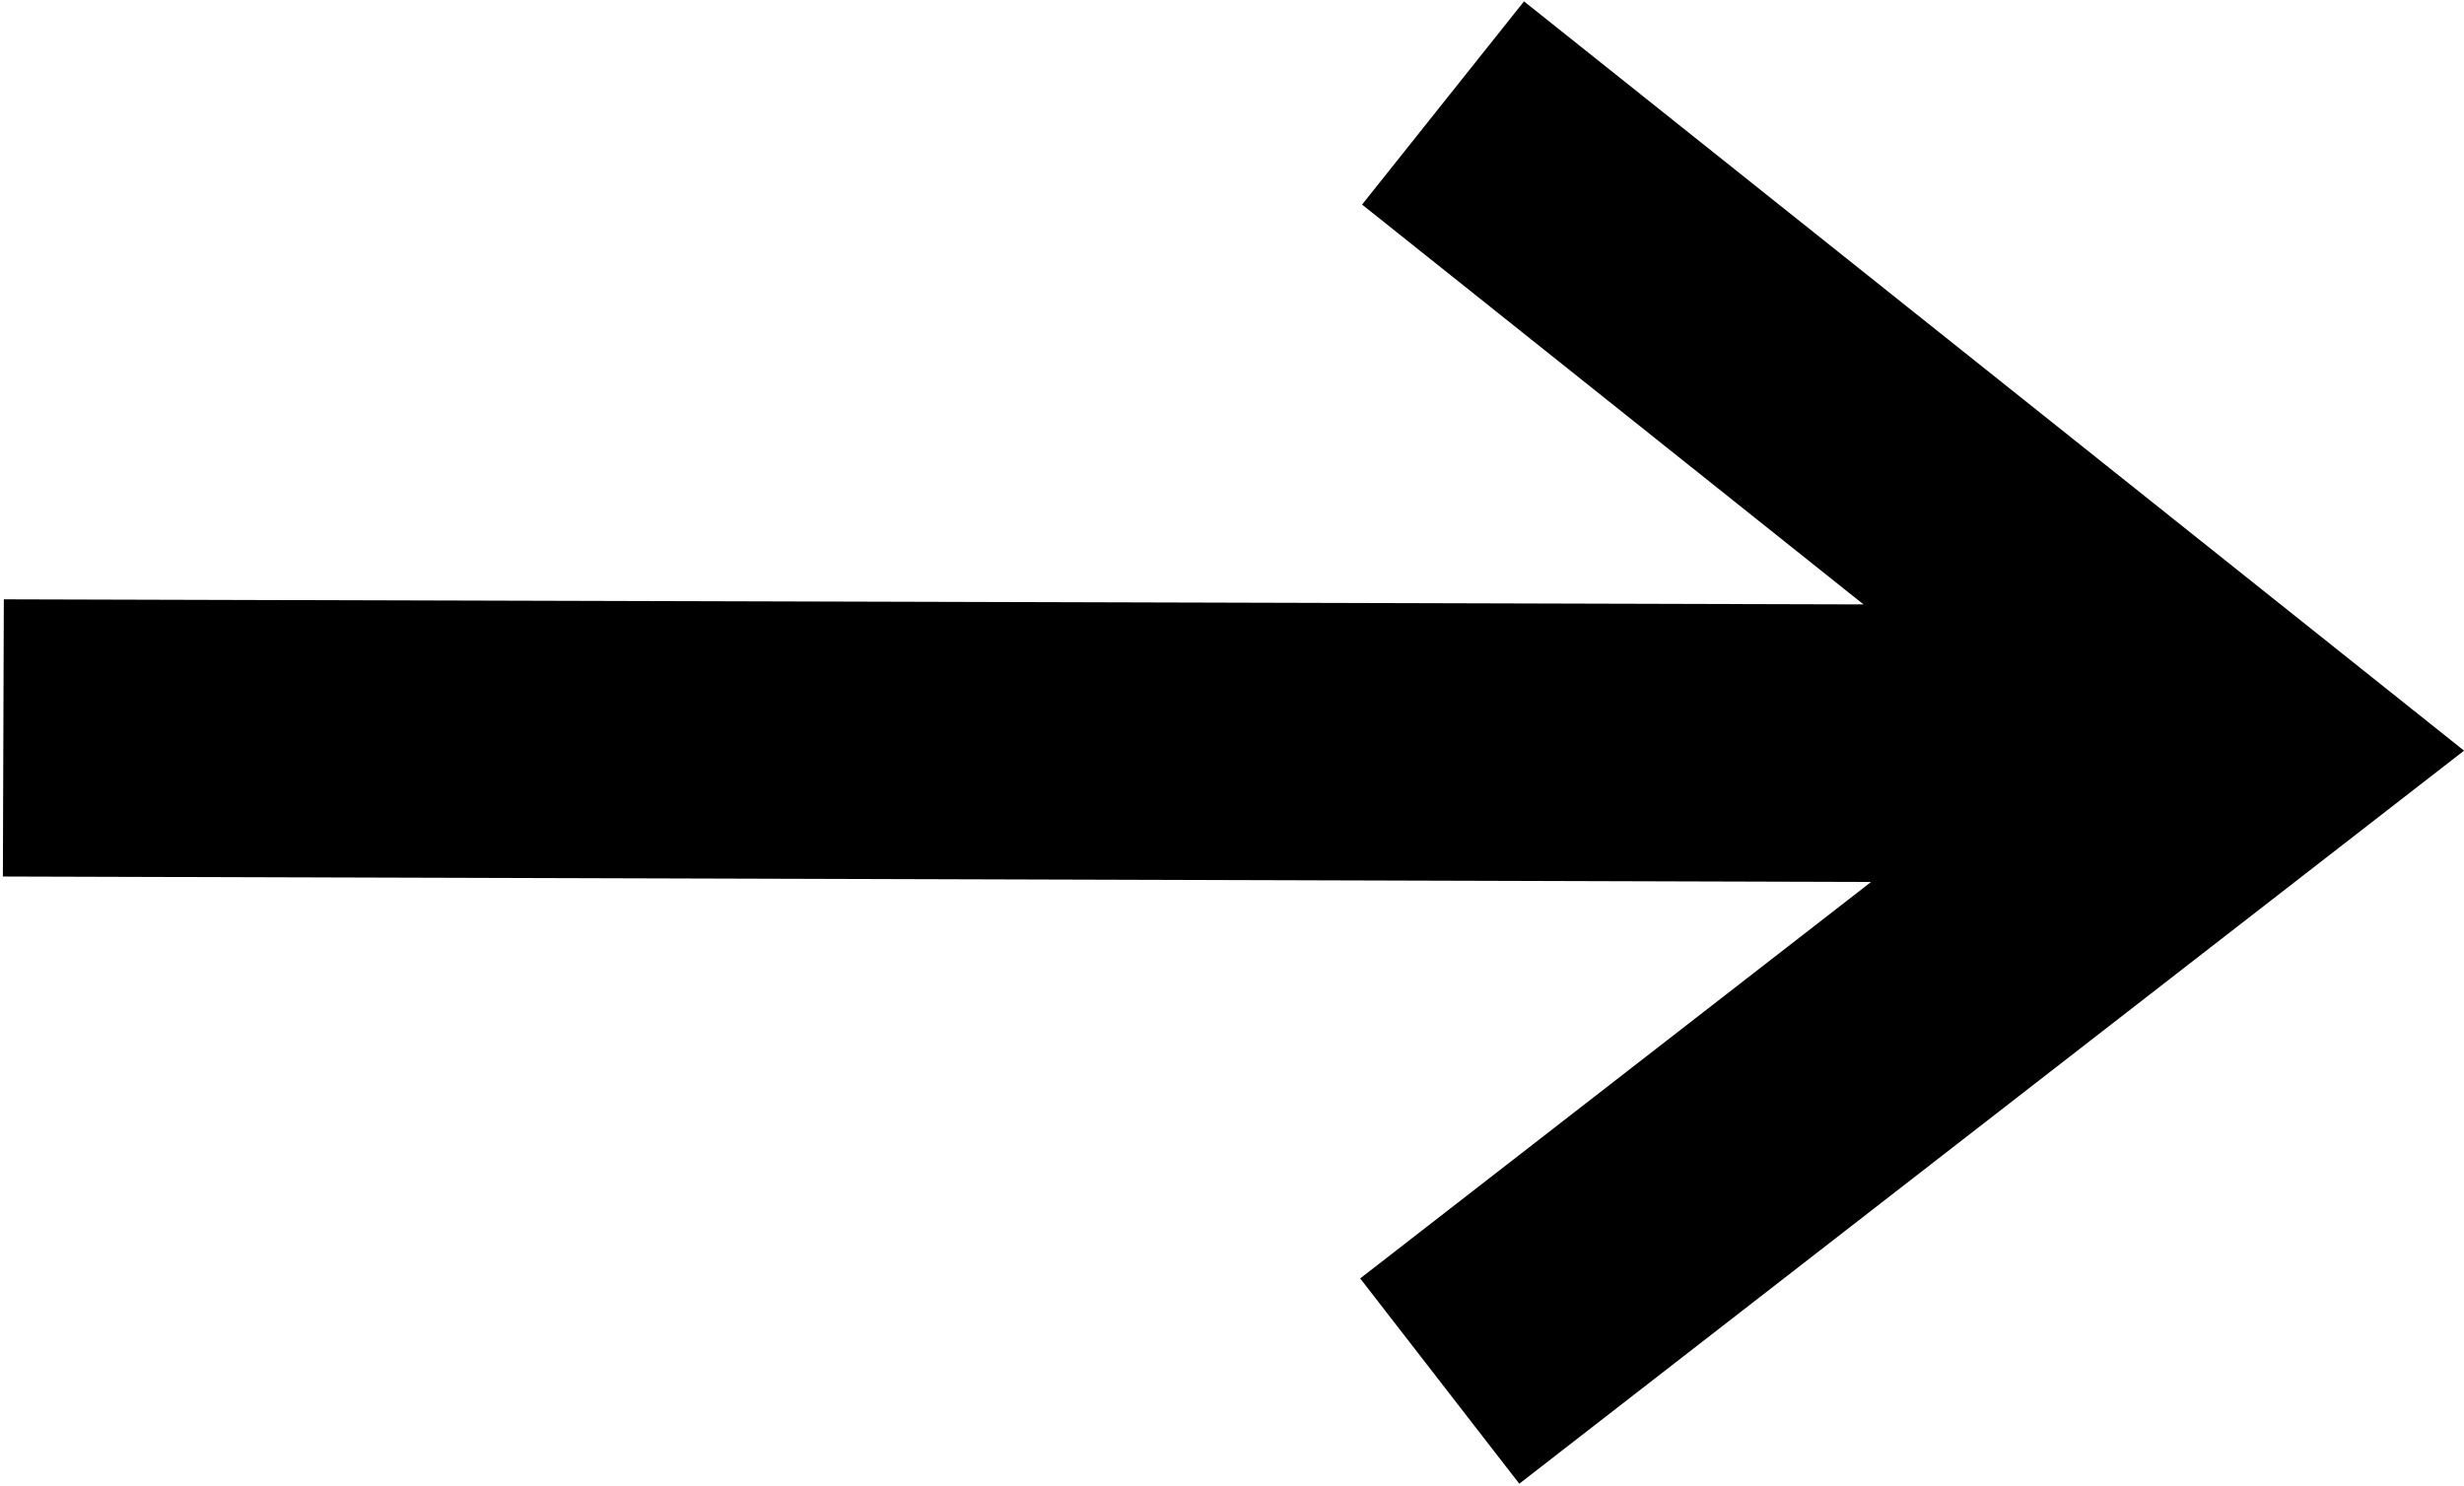
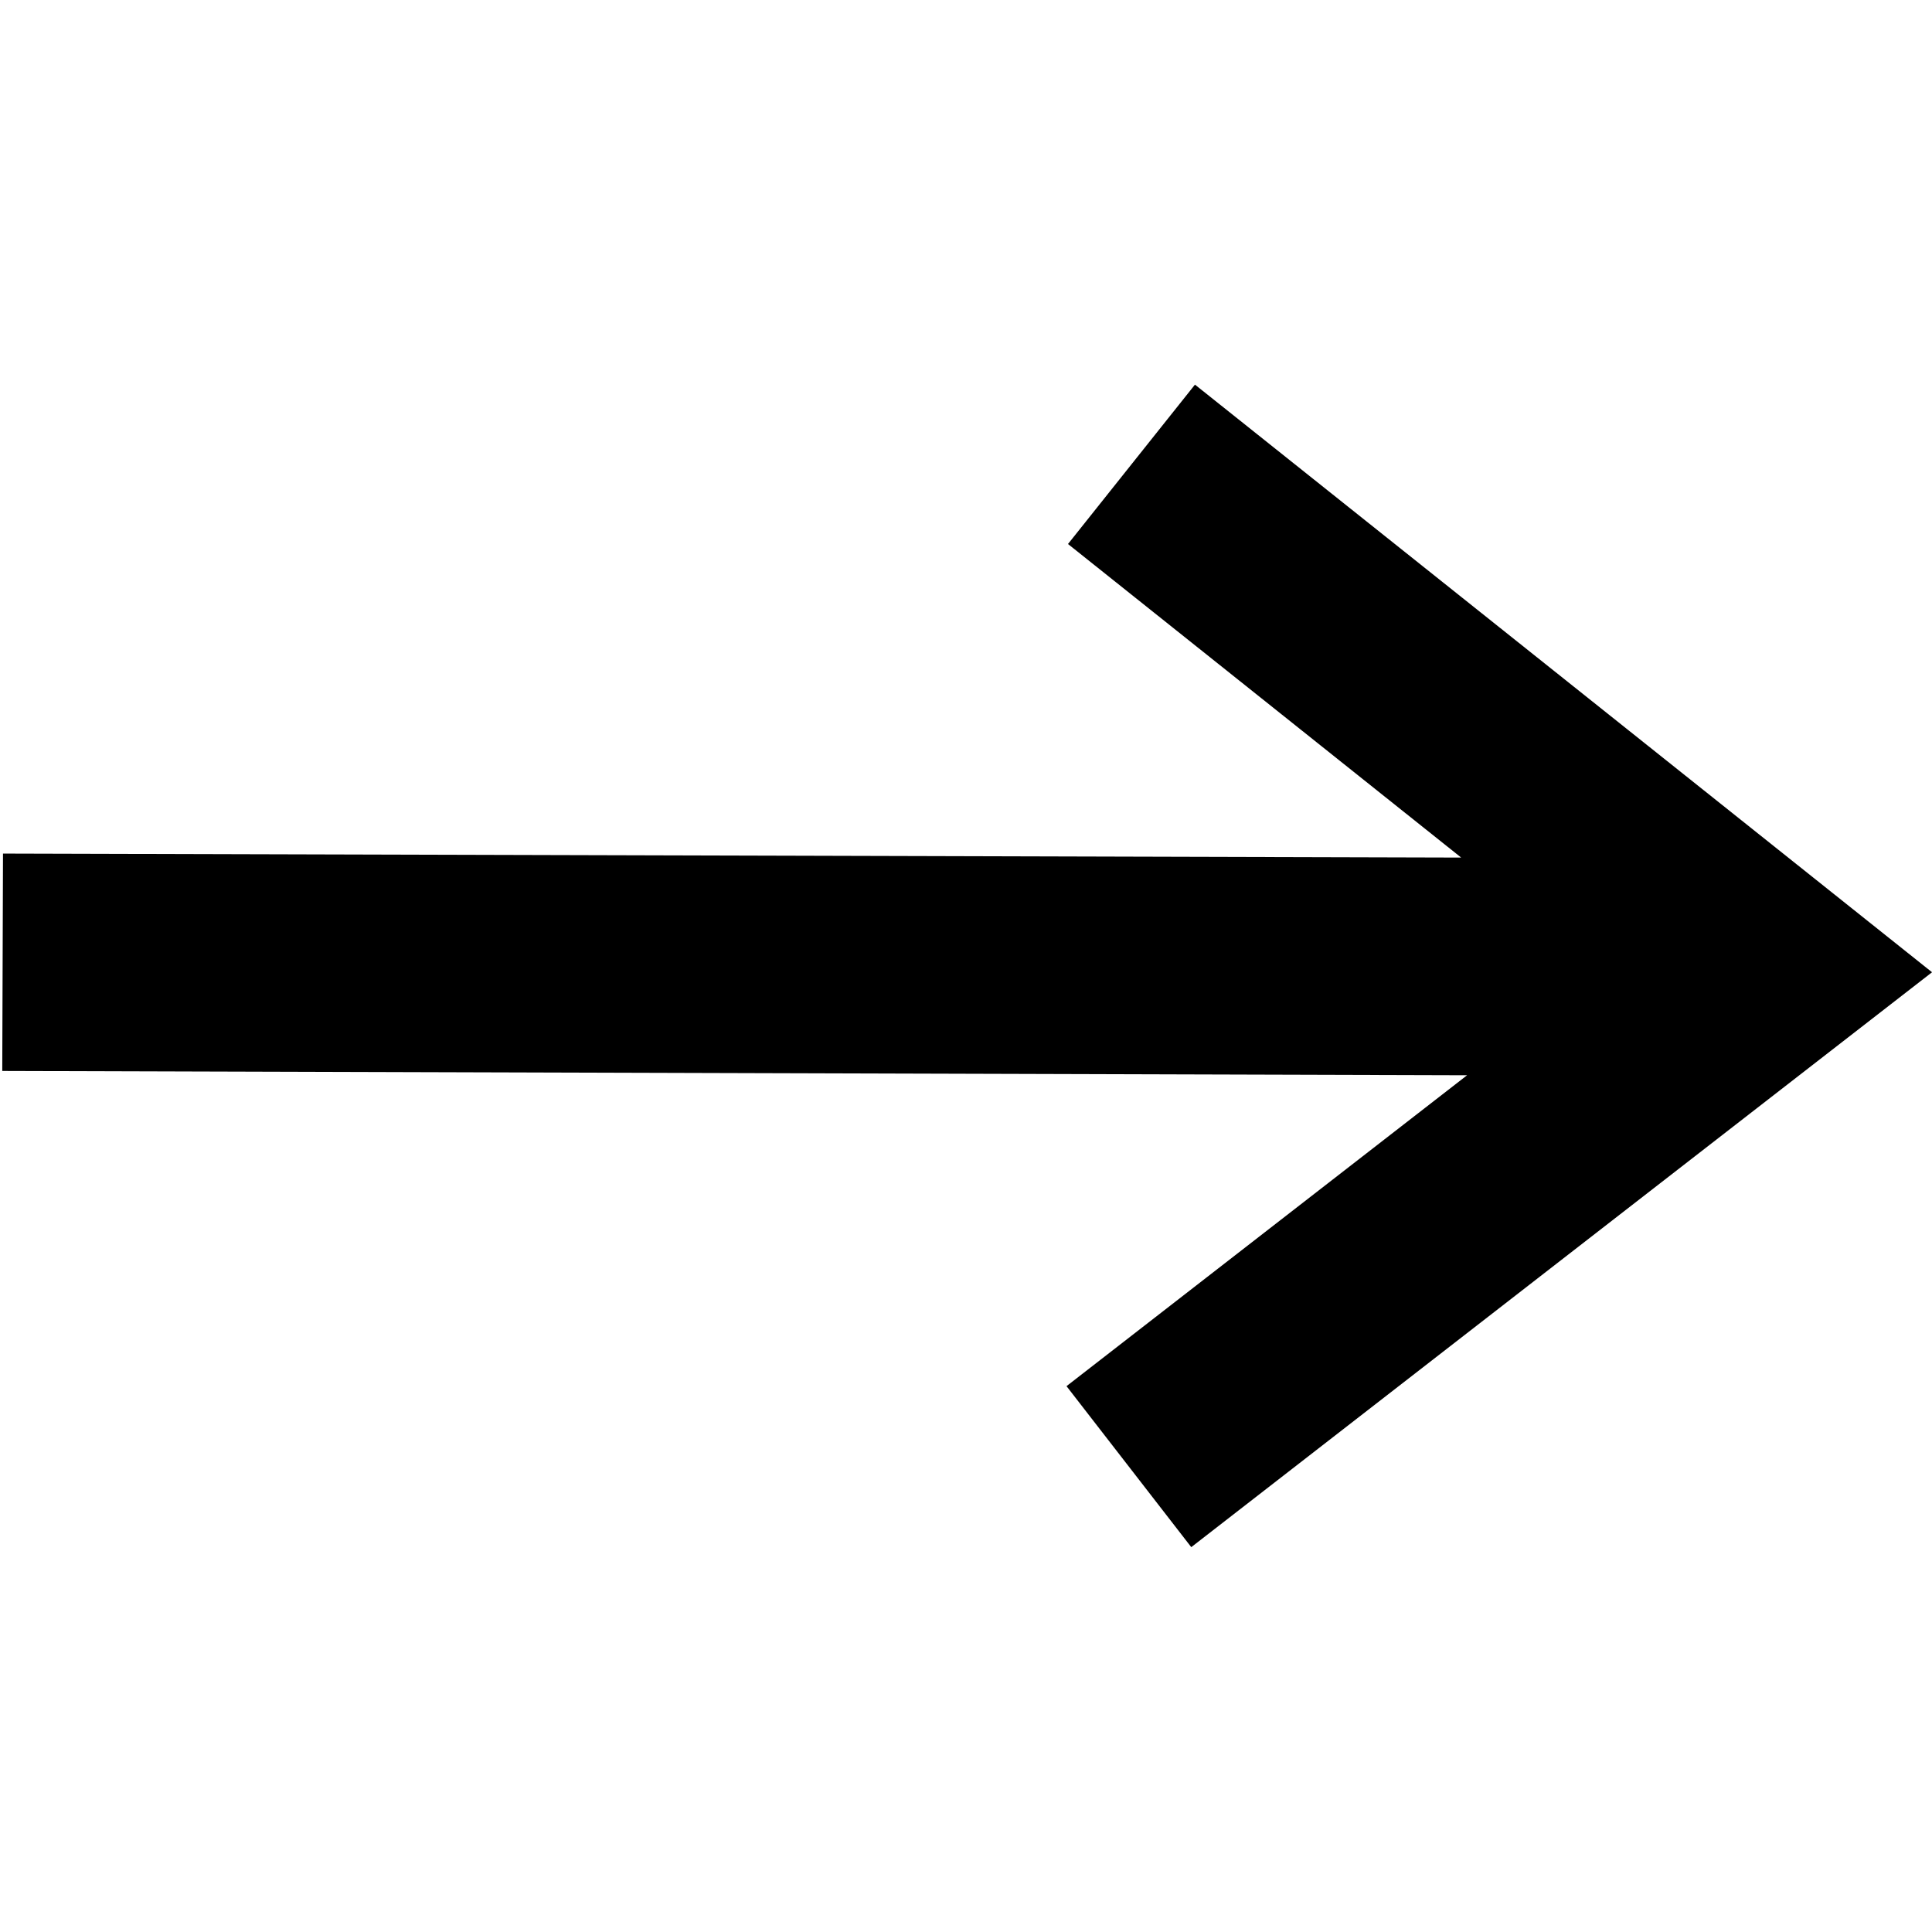
- <svg xmlns="http://www.w3.org/2000/svg" width="100%" height="100%" viewBox="0 0 544 328" version="1.1" xml:space="preserve" style="fill-rule:evenodd;clip-rule:evenodd;stroke-linejoin:round;stroke-miterlimit:2;">
-   <g transform="matrix(1,0,0,1,-14127,-14348)">
-     <g transform="matrix(4.16667,0,0,4.16667,0,0)">
+ <svg xmlns="http://www.w3.org/2000/svg" width="100%" height="100%" viewBox="0 0 544 544" version="1.1" xml:space="preserve" style="fill-rule:evenodd;clip-rule:evenodd;stroke-linejoin:round;stroke-miterlimit:2;">
+   <g transform="matrix(4.16667,0,0,4.16667,-14127,-14240)">
+     <g>
      <path d="M3471.23,3443.59L3462.65,3454.36L3489.22,3475.55L3390.68,3475.28L3390.63,3489.97L3489.62,3490.26L3462.55,3511.27L3470.98,3522.15L3521.04,3483.3L3471.23,3443.59Z" style="fill-rule:nonzero;" />
    </g>
  </g>
</svg>
